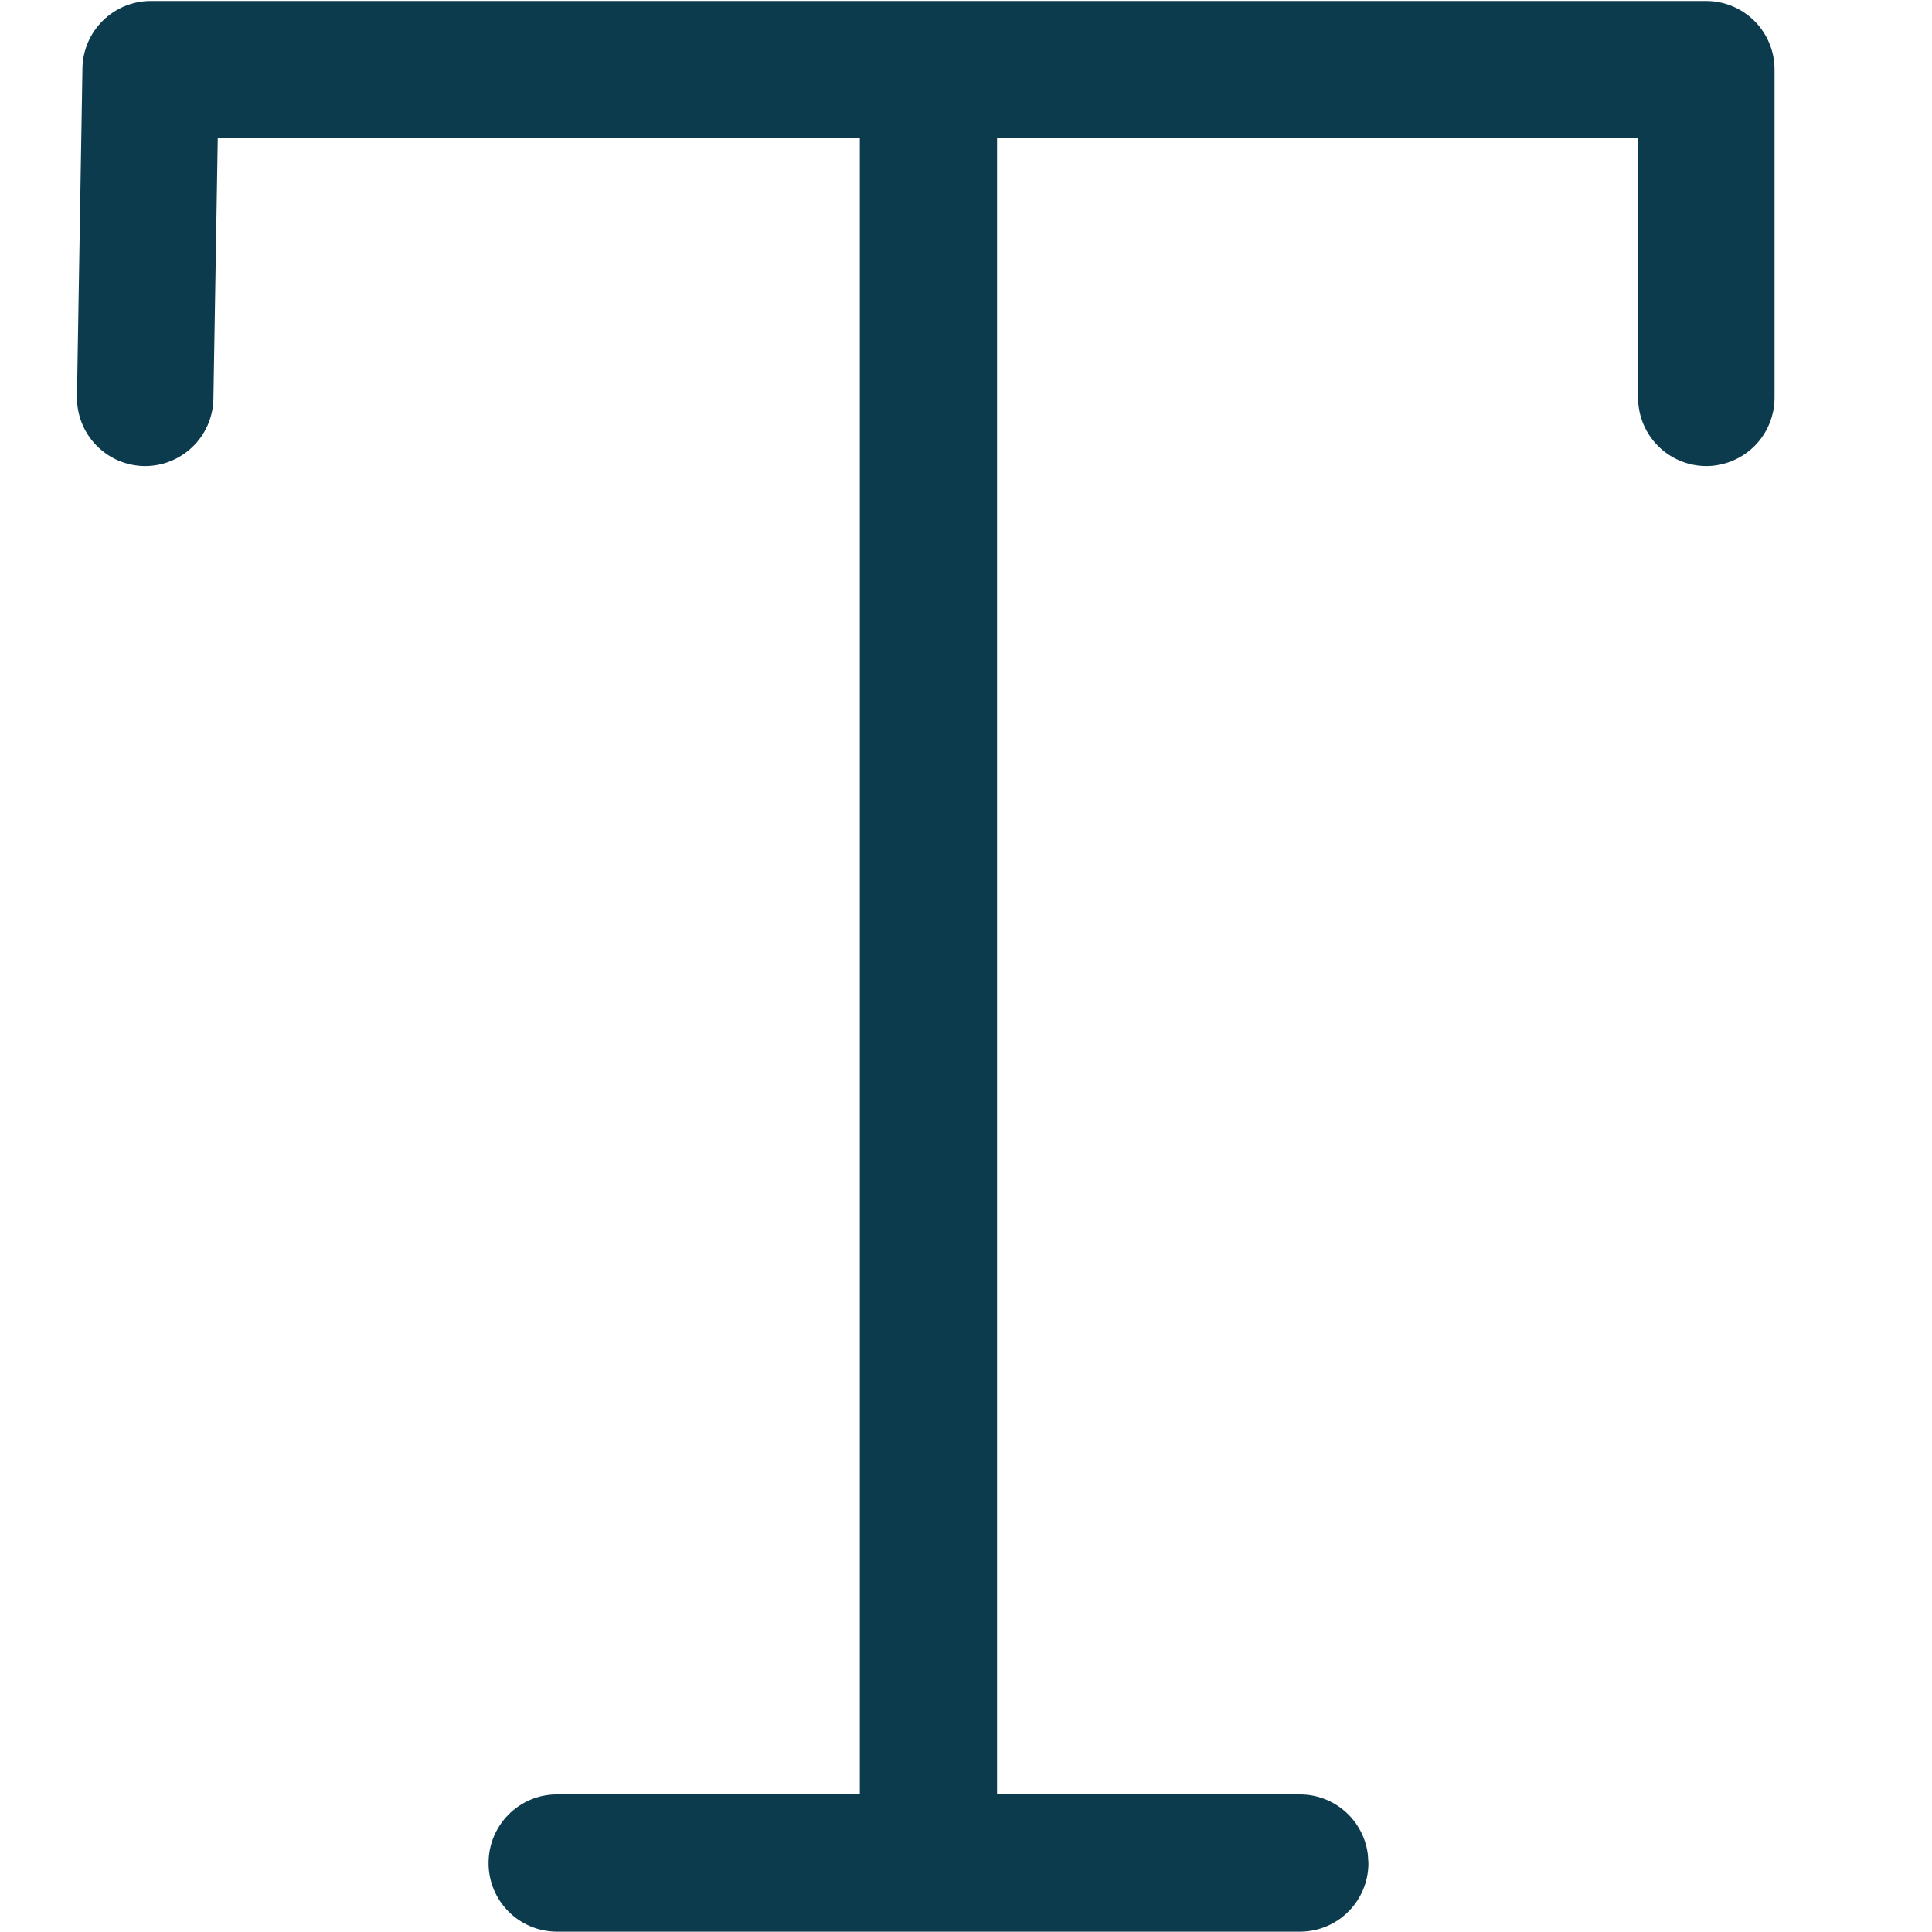
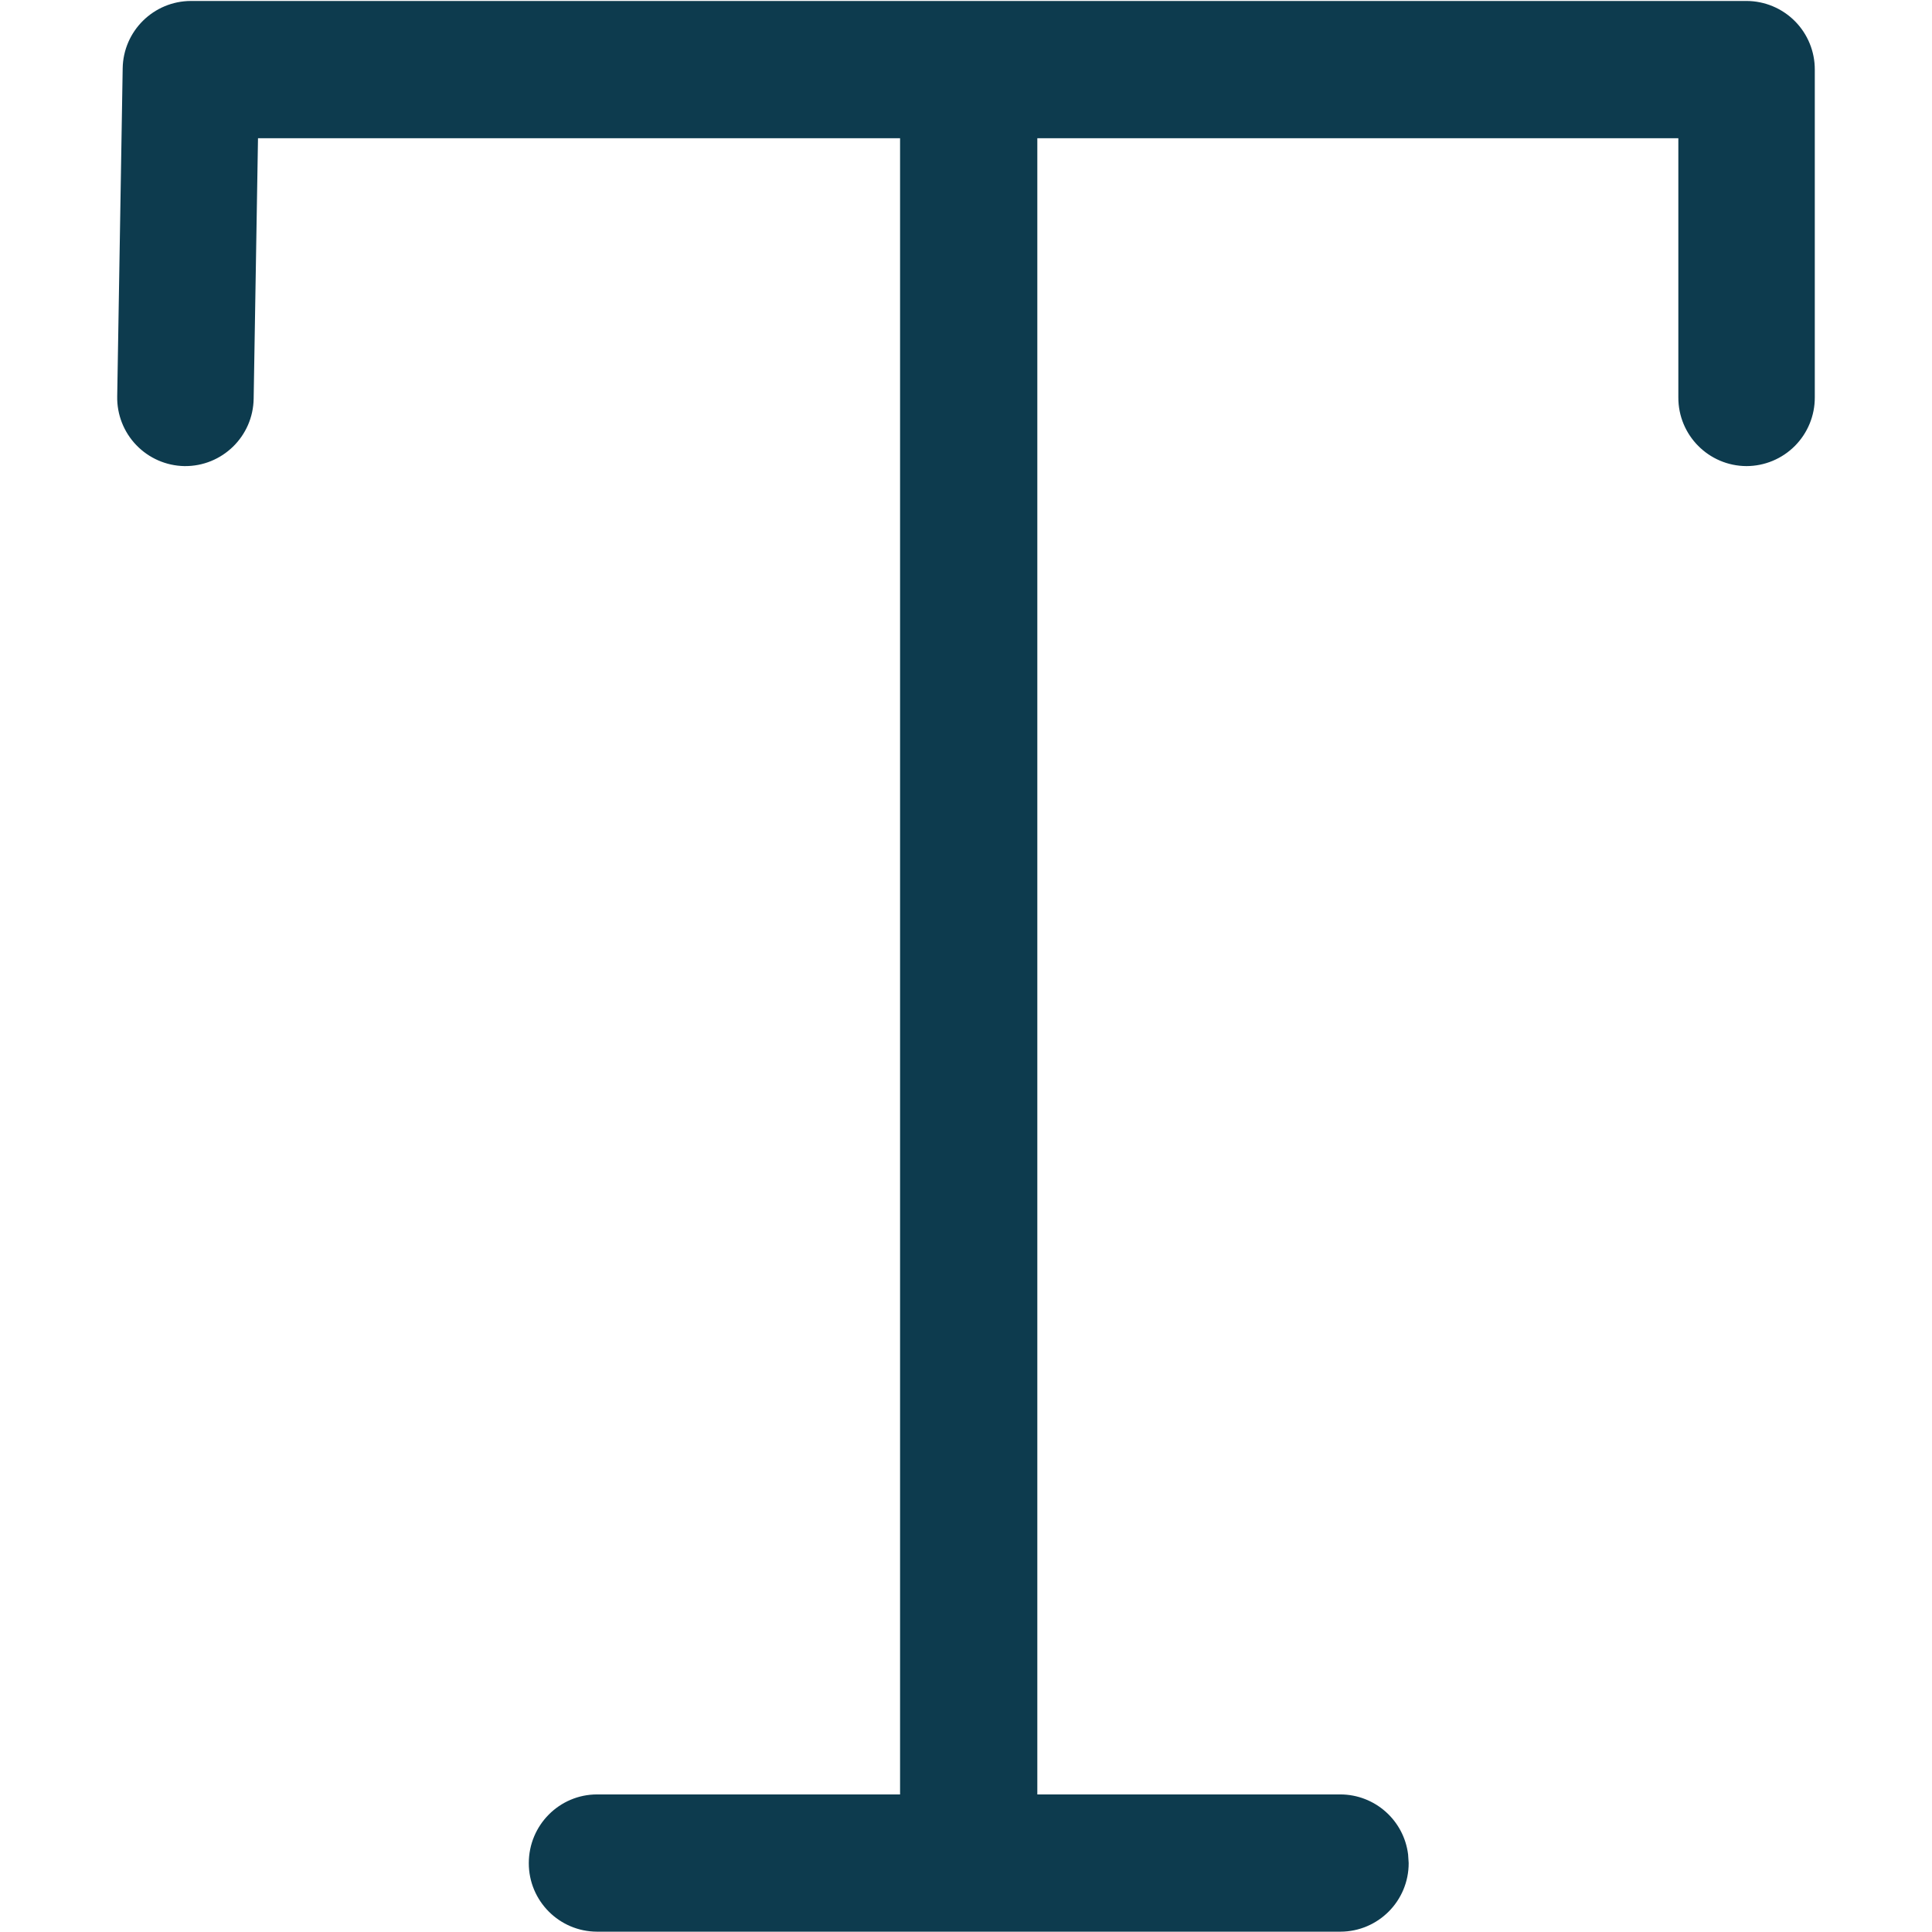
<svg xmlns="http://www.w3.org/2000/svg" width="24" height="24" viewBox="0 0 24 24">
-   <path fill="#0D3B4E" fill-rule="nonzero" d="M21.196.012a.85.85 0 0 1 .848.853v4.072a.85.85 0 0 1-.848.853.85.85 0 0 1-.847-.853v-3.22h-7.963v20.574h3.765a.85.85 0 0 1 .841.746l.007.107a.85.85 0 0 1-.848.852H6.917a.85.85 0 0 1-.848-.852c0-.471.38-.853.848-.853h3.764V1.717H2.705l-.054 3.234a.85.85 0 0 1-.861.839.85.85 0 0 1-.834-.867L1.024.85a.85.85 0 0 1 .848-.838z" />
+   <path fill="#0D3B4E" fill-rule="nonzero" d="M21.696.012a.85.85 0 0 1 .848.853v4.072a.85.85 0 0 1-.848.853.85.85 0 0 1-.847-.853v-3.22h-7.963v20.574h3.765a.85.85 0 0 1 .841.746l.007.107a.85.85 0 0 1-.848.852H7.417a.85.85 0 0 1-.848-.852c0-.471.38-.853.848-.853h3.764V1.717H3.205l-.054 3.234a.85.85 0 0 1-.861.839.85.85 0 0 1-.834-.867L1.524.85a.85.85 0 0 1 .848-.838z" />
</svg>
